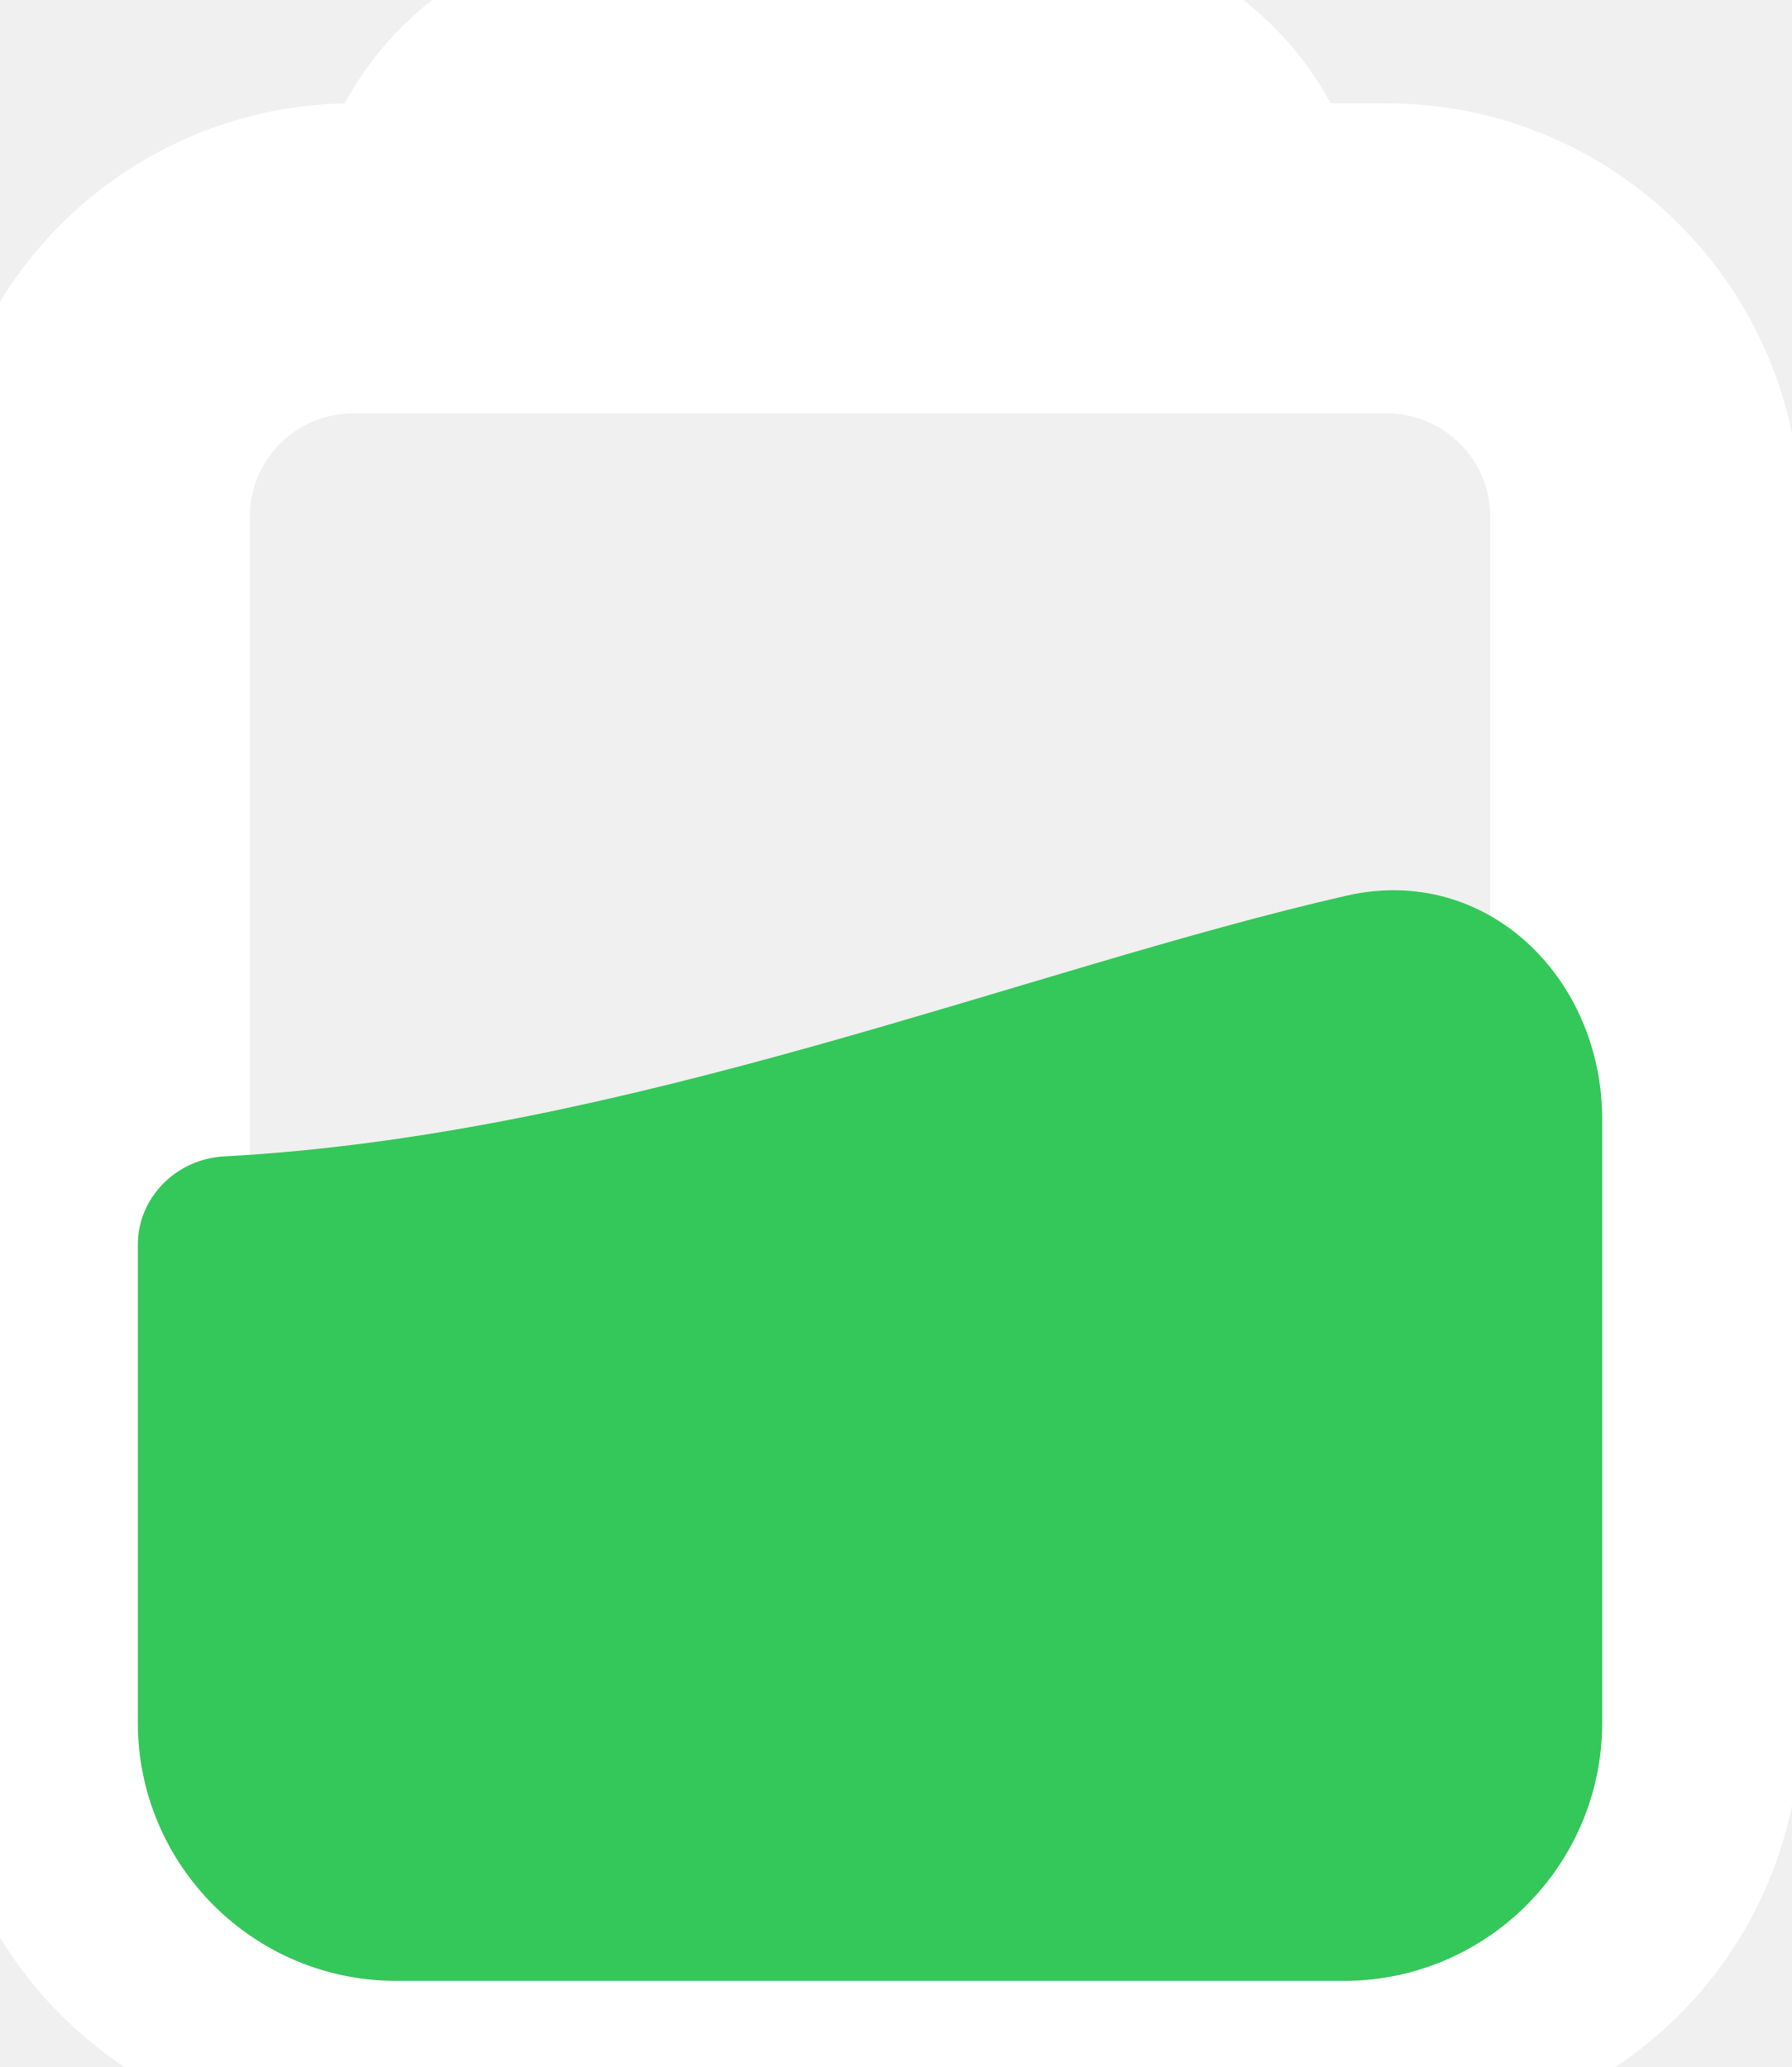
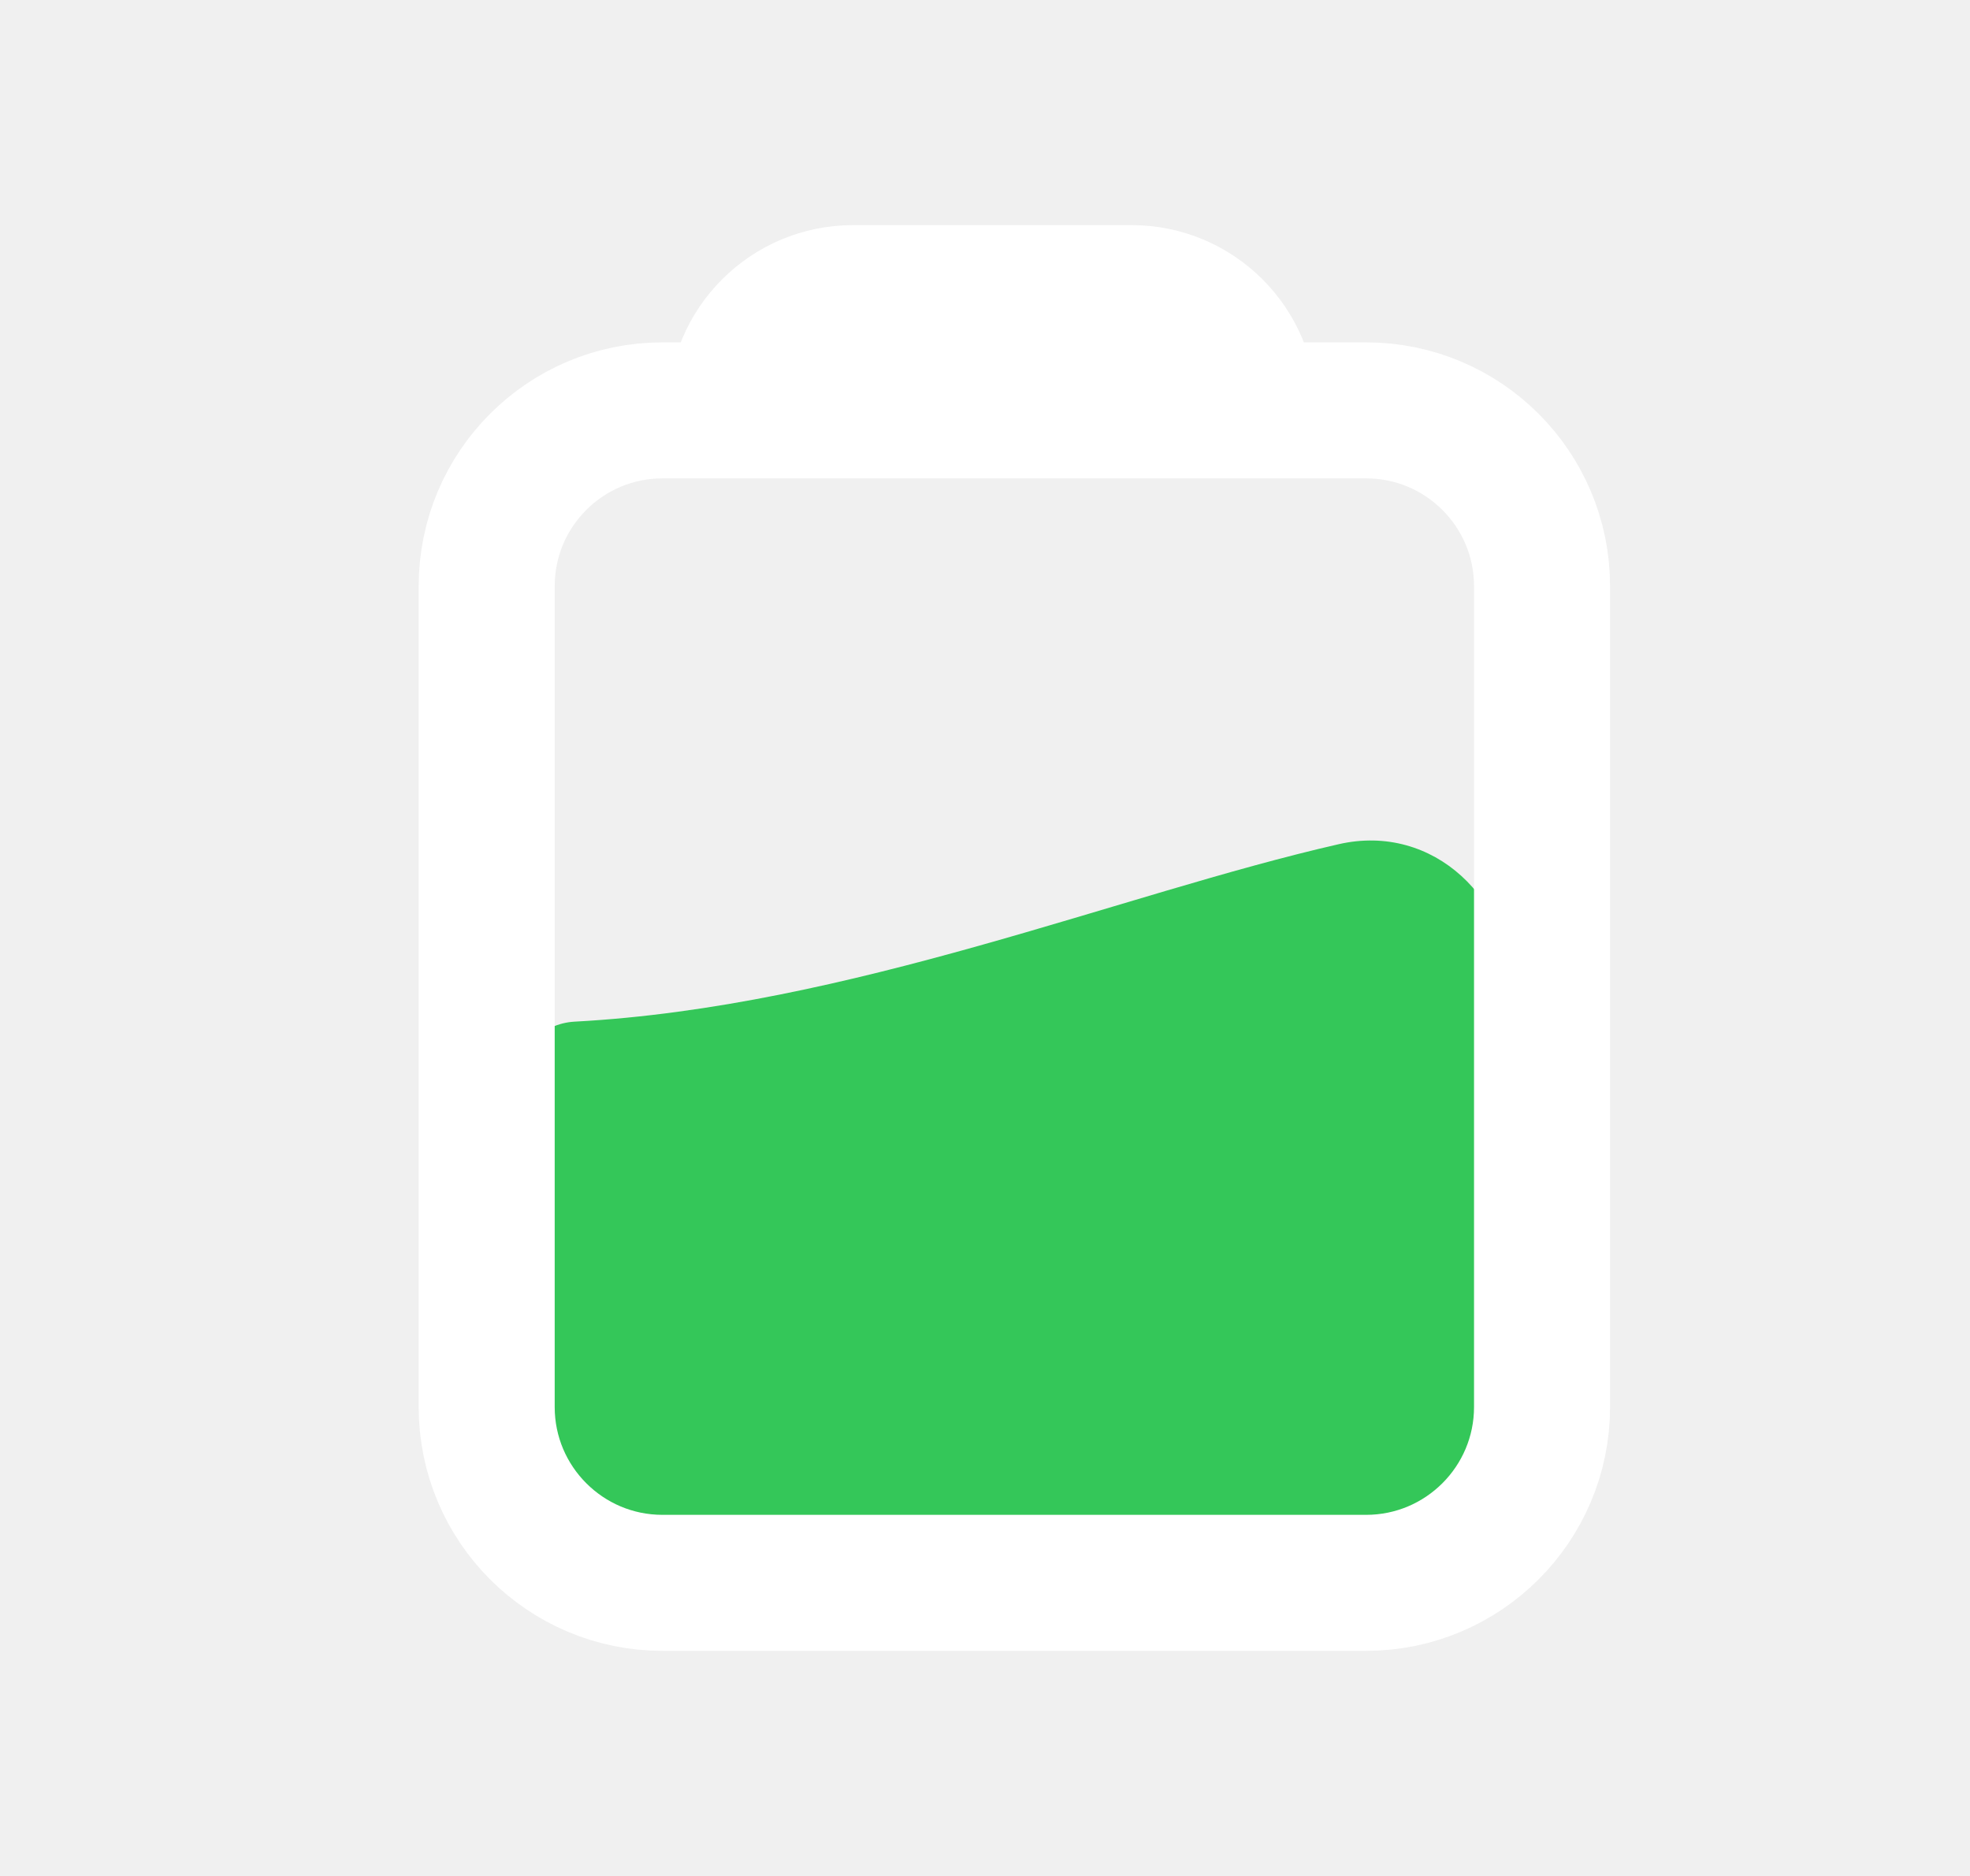
- <svg xmlns="http://www.w3.org/2000/svg" width="26" height="30" viewBox="0 0 26 30" fill="none">
-   <path fill-rule="evenodd" clip-rule="evenodd" d="M5.651 2.5C6.166 1.044 7.555 0 9.188 0H15.125C16.758 0 18.147 1.044 18.662 2.5H20.125C22.886 2.5 25.125 4.739 25.125 7.5V25C25.125 27.761 22.886 30 20.125 30H5.125C2.364 30 0.125 27.761 0.125 25V7.5C0.125 4.739 2.364 2.5 5.125 2.5H5.651ZM9.181 2.5H15.131C15.129 2.5 15.127 2.5 15.125 2.5H9.188C9.186 2.5 9.184 2.5 9.181 2.5ZM5.125 5C3.744 5 2.625 6.119 2.625 7.5V25C2.625 26.381 3.744 27.5 5.125 27.5H20.125C21.506 27.5 22.625 26.381 22.625 25V7.5C22.625 6.119 21.506 5 20.125 5H5.125Z" fill="white" stroke="white" stroke-width="2" stroke-linecap="round" stroke-linejoin="round" />
-   <path d="M5.75 28.75L19.5 28.75C21.571 28.75 23.25 27.071 23.25 25L23.25 16.25C23.25 14.179 21.561 12.538 19.542 12.999C14.892 14.06 9.108 16.469 3.249 16.784C2.56 16.821 2 17.378 2 18.068L2 25C2 27.071 3.679 28.75 5.75 28.75Z" fill="#34C759" />
+ <svg xmlns="http://www.w3.org/2000/svg" width="21" height="20" viewBox="0 0 21 20" fill="none">
+   <path d="M7.375 16.875L14.25 16.875C15.286 16.875 16.125 16.035 16.125 15L16.125 10.625C16.125 9.589 15.281 8.769 14.271 9C11.946 9.53 9.054 10.735 6.125 10.892C5.78 10.911 5.5 11.189 5.5 11.534L5.5 15C5.5 16.035 6.339 16.875 7.375 16.875Z" fill="#34C759" />
+   <path d="M7.844 4.375H7.062C6.027 4.375 5.188 5.214 5.188 6.25V15C5.188 16.035 6.027 16.875 7.062 16.875H12.132H14.562C15.598 16.875 16.438 16.035 16.438 15V6.25C16.438 5.214 15.598 4.375 14.562 4.375H13.312M7.844 4.375H10.812H13.312M7.844 4.375V4.375C7.844 3.685 8.403 3.125 9.094 3.125H12.062C12.753 3.125 13.312 3.685 13.312 4.375V4.375" stroke="white" stroke-width="1.45" stroke-linecap="round" stroke-linejoin="round" />
</svg>
